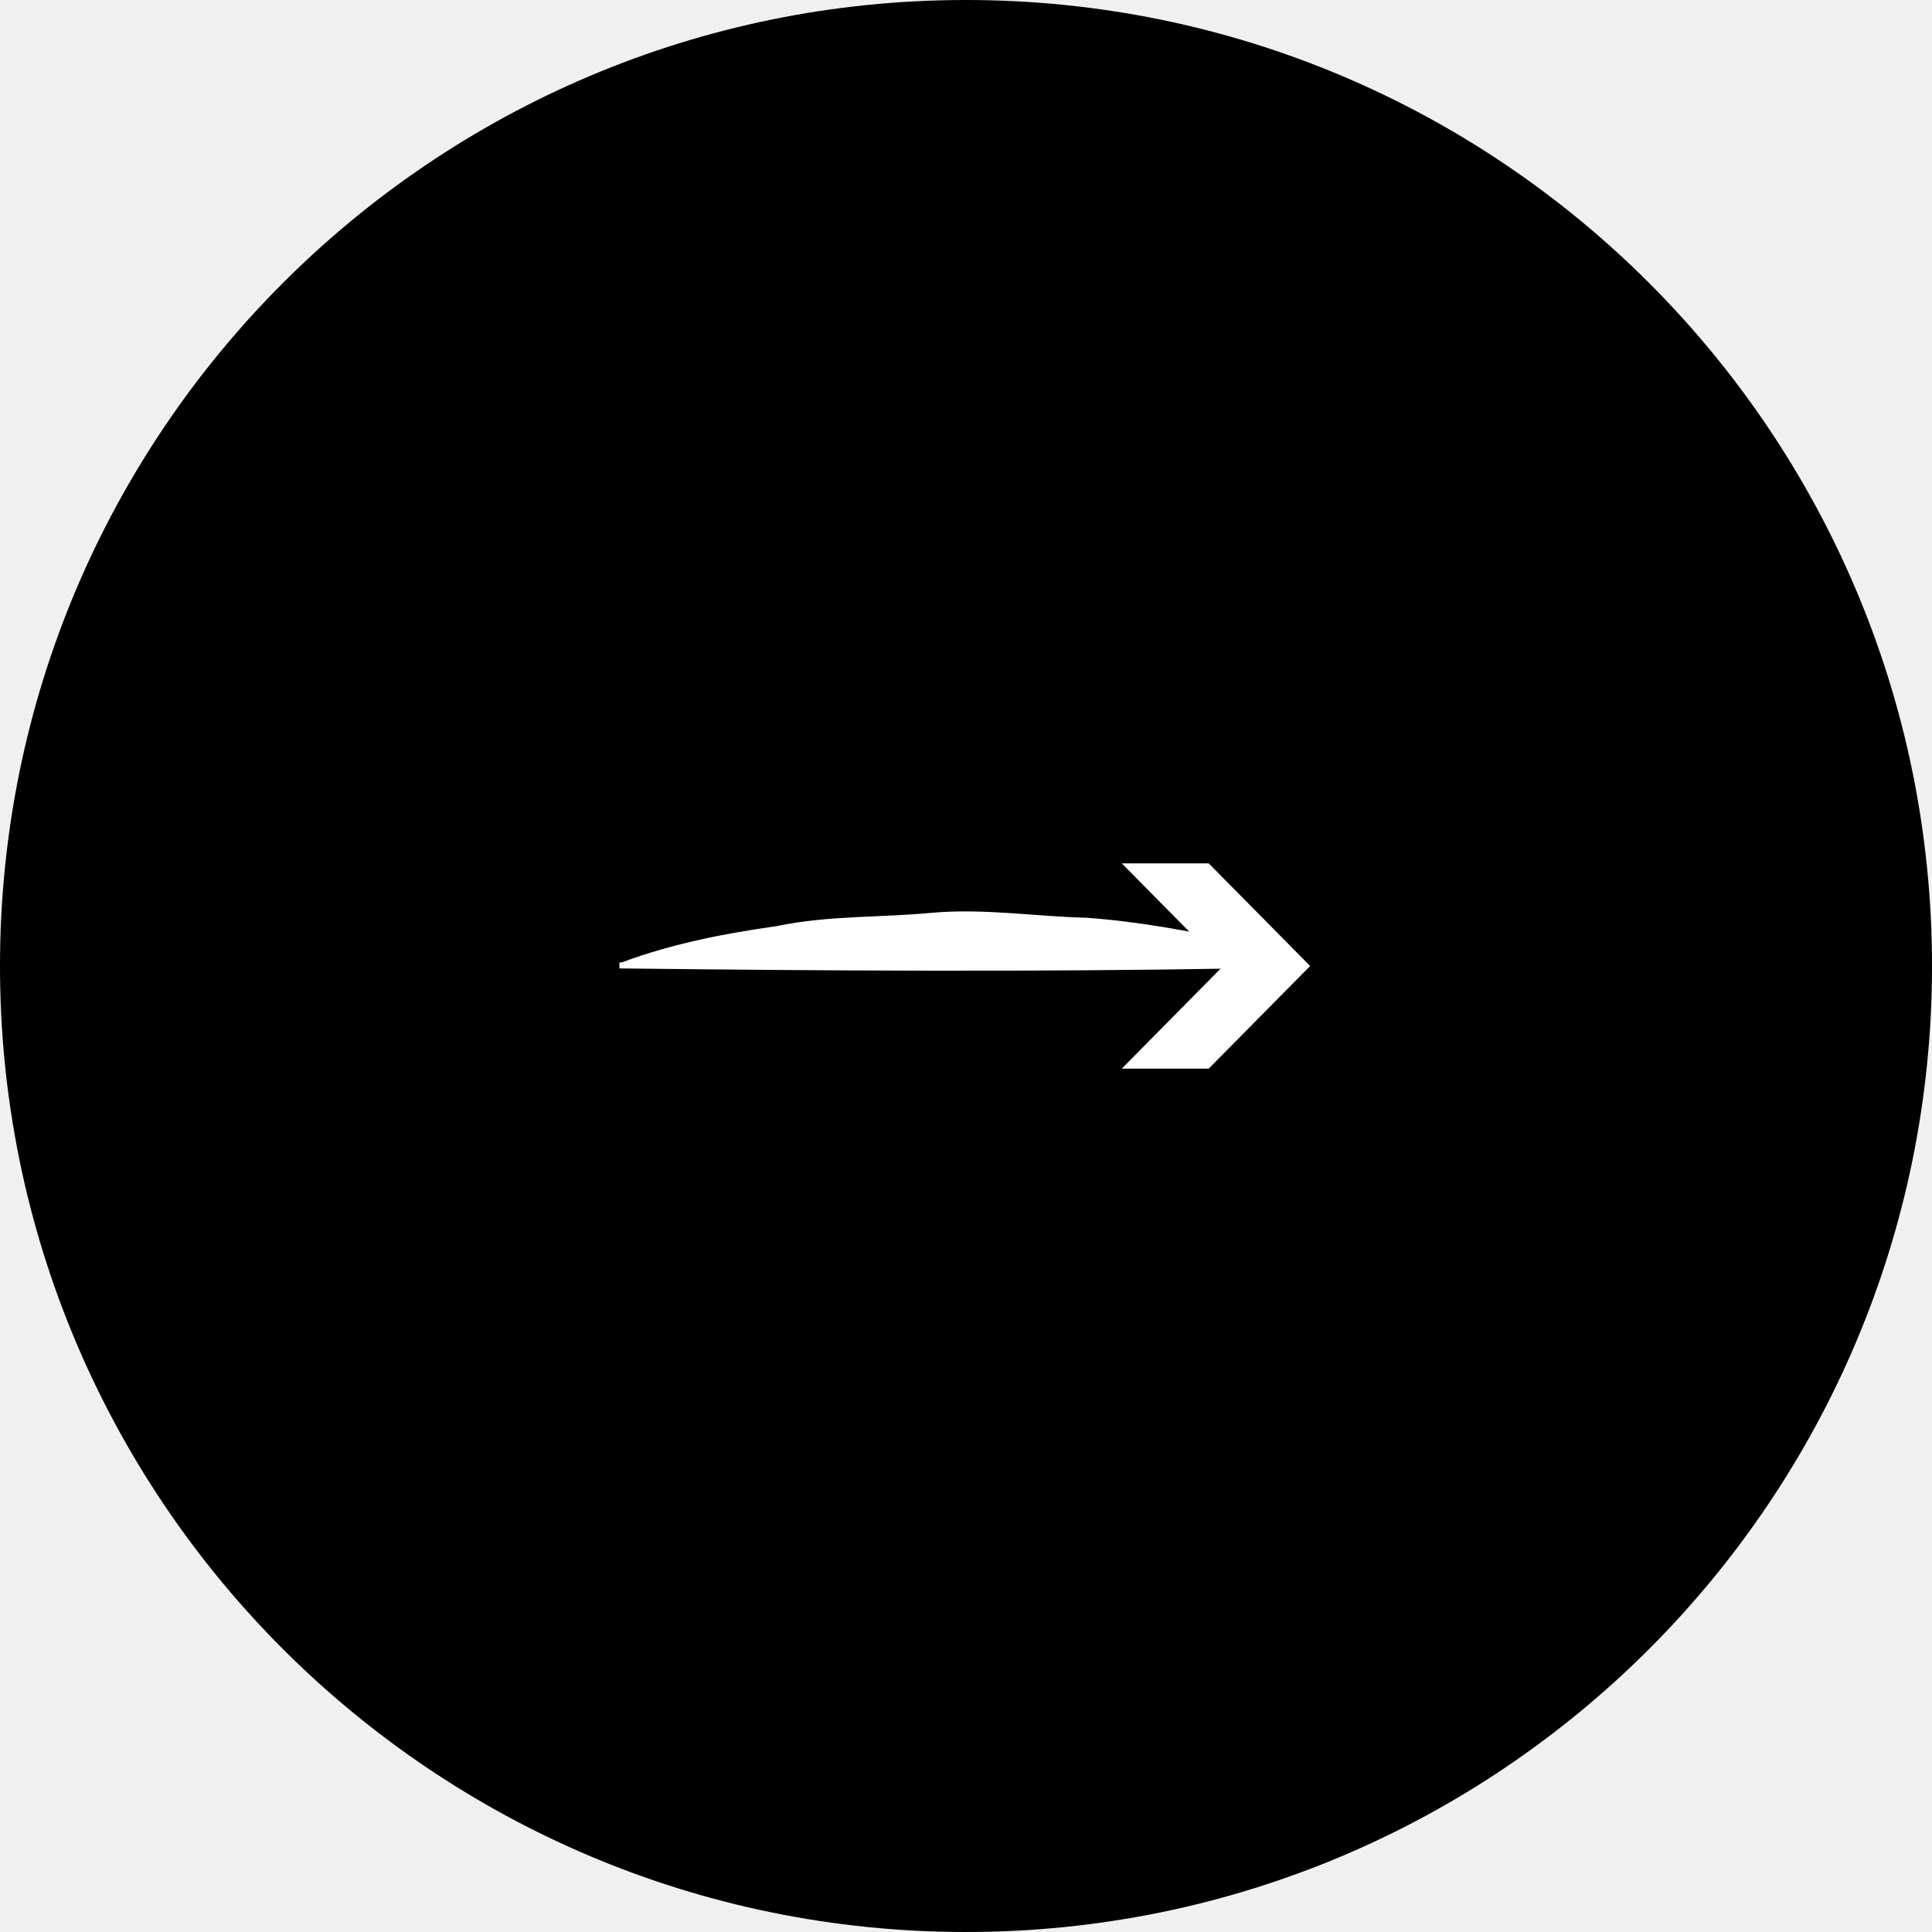
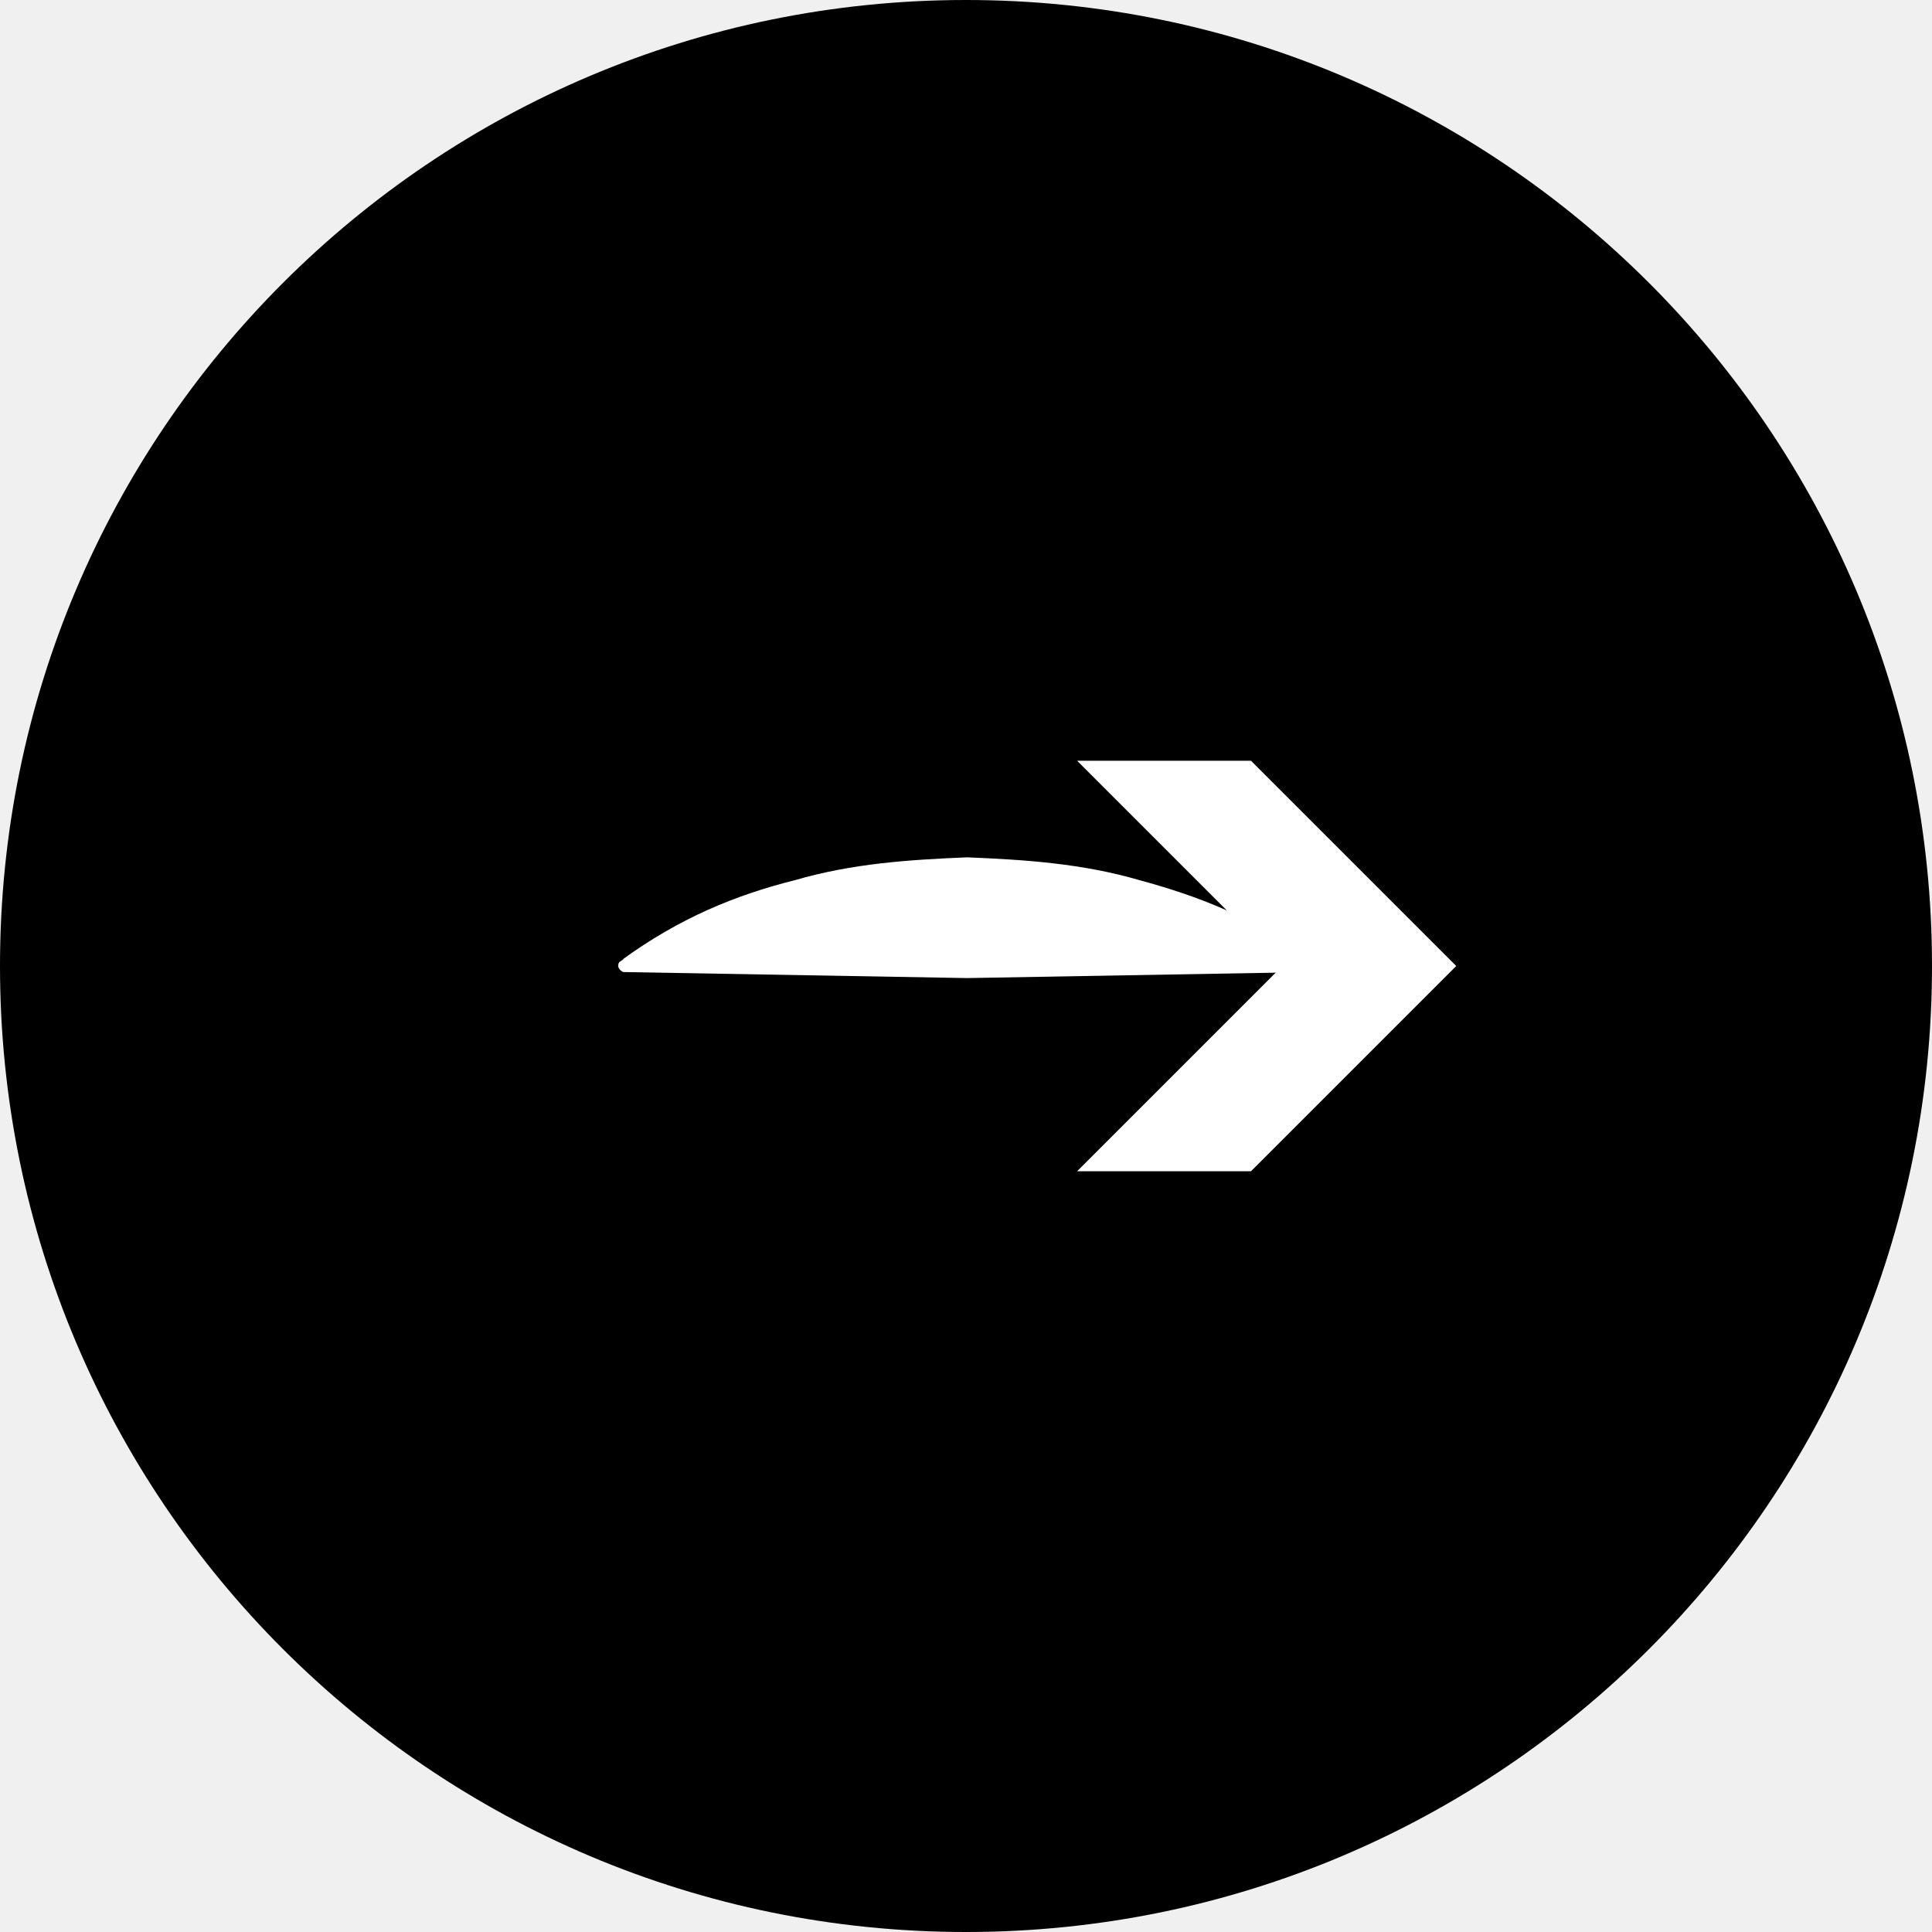
<svg xmlns="http://www.w3.org/2000/svg" id="Calque_1" version="1.1" viewBox="0 0 16 16">
  <defs>
    <style>
      .st0 {
        fill: none;
      }

      .st1 {
        fill: #1d1d1b;
      }

      .st2 {
        clip-path: url(#clippath-1);
      }

      .st3 {
        clip-path: url(#clippath-2);
      }

      .st4 {
        fill: #fff;
      }

      .st5 {
        clip-path: url(#clippath);
      }
    </style>
    <clipPath id="clippath">
      <rect class="st0" x="-48" y="24.68" width="78" height="20" />
    </clipPath>
    <clipPath id="clippath-1">
      <rect class="st0" x="-51.83" y="-40.29" width="156.33" height="221.09" />
    </clipPath>
    <clipPath id="clippath-2">
      <rect class="st0" x="-51.83" y="-40.29" width="156.33" height="221.09" />
    </clipPath>
  </defs>
  <g class="st5">
    <g class="st2">
      <g class="st3">
        <path class="st1" d="M.3,11.11c1.69,0,1.69-2.63,0-2.63s-1.69,2.63,0,2.63" />
        <path class="st1" d="M5.54,2.91c1.69,0,1.69-2.63,0-2.63s-1.69,2.63,0,2.63" />
        <path class="st1" d="M1.33,7.36c1.69,0,1.69-2.63,0-2.63s-1.69,2.63,0,2.63" />
        <path class="st1" d="M4.58,10.14c1.69,0,1.69-2.63,0-2.63s-1.69,2.63,0,2.63" />
        <path class="st1" d="M-.19.27c-.09.23-.18.46-.27.69,0,0,.13-.03.11-.03.09-.02.18-.05.27-.07.09-.02.18-.05.27-.07.02,0,.04-.01.06-.02.02,0,.03,0,.05-.02.09-.23.18-.46.27-.69,0,0-.13.03-.11.03-.09.02-.18.05-.27.07-.09.02-.18.05-.27.07l-.06.02s-.03,0-.05.02" />
        <path class="st1" d="M.85,1.28c-.16.14-.27.33-.32.53,0,0,.13-.03.11-.03.09-.02.18-.05.27-.07.09-.02.18-.05.27-.07.02,0,.04-.01.06-.02.02,0,.03,0,.05-.02.05-.2.16-.39.32-.53-.01,0-.02,0-.03,0-.03,0-.05.01-.08.02-.09.02-.18.05-.27.07-.09.02-.18.05-.27.07-.02,0-.04.01-.06.02-.02,0-.03,0-.05.02" />
        <path class="st1" d="M2.16,2.05c-.11.2-.23.39-.34.59.01,0,.02,0,.03,0,.03,0,.05-.01.08-.02.09-.02.18-.05.27-.07.09-.02.18-.05.27-.07.02,0,.04-.01.06-.02.02,0,.03,0,.05-.02.11-.2.23-.39.34-.59-.01,0-.02,0-.03,0-.03,0-.05.01-.08.02-.09.02-.18.05-.27.07-.09.02-.18.05-.27.07-.02,0-.04.01-.06.02-.02,0-.03,0-.05.02" />
        <path class="st1" d="M3.41,3.15c-.3.1-.54.33-.63.64,0,0,.13-.03.11-.03.09-.02.18-.05.27-.07.09-.02.18-.05.27-.07.02,0,.04-.01.06-.02.02,0,.03,0,.05-.02.08-.29.31-.52.59-.62,0,0,0,0-.01,0,0,0,.02,0,.03,0,.05-.02-.06.01-.04,0-.08.02-.15.04-.23.06-.16.04-.31.08-.47.13" />
        <path class="st1" d="M4.42,3.72c-.1.21-.21.43-.31.64,0,0,.12-.03.11-.03.09-.02.18-.05.27-.07.09-.02.18-.05.27-.07.02,0,.04-.01.06-.02.02,0,.03,0,.05-.02.1-.21.2-.43.31-.64,0,0-.12.03-.11.03-.09.02-.18.05-.27.07-.09.02-.18.05-.27.07l-.06.02s-.03,0-.05.02" />
        <path class="st1" d="M5.5,4.63c-.02.23-.1.45-.22.65.01,0,.02,0,.03,0,.03,0,.05-.01.08-.02.09-.02.18-.05.27-.07.09-.02.18-.05.27-.07.02,0,.04-.01.06-.02.02,0,.03,0,.05-.02.13-.19.2-.42.22-.65,0,0-.13.03-.11.03-.09.02-.18.05-.27.07-.09.02-.18.05-.27.07-.01,0-.11.02-.11.03" />
        <path class="st1" d="M-.39,12.64c-.07.31-.22.6-.43.84,0,0,.11-.03.11-.03.09-.02.18-.05.27-.07.09-.02.18-.05.27-.07.02,0,.04-.01.06-.02.02,0,.03,0,.05-.02.22-.23.37-.52.43-.83,0,0-.13.03-.11.03-.09.02-.18.05-.27.07-.09.02-.18.05-.27.07-.01,0-.11.02-.11.03" />
        <path class="st1" d="M1.02,13.63c-.09.16-.18.32-.27.47.01,0,.02,0,.03,0,.03,0,.05-.01.08-.02.09-.02.18-.05.27-.07.09-.02.18-.05.27-.07.02,0,.04-.01.06-.02.02,0,.03,0,.05-.02.09-.16.18-.32.27-.47-.01,0-.02,0-.03,0-.03,0-.05.01-.08.02-.09.02-.18.05-.27.07-.09.02-.18.05-.27.07-.02,0-.04.01-.06.02-.02,0-.03,0-.05.02" />
        <path class="st1" d="M11.91,18.18c1.69,0,1.69-2.63,0-2.63s-1.69,2.63,0,2.63" />
        <path class="st1" d="M1.6,15.08c1.69,0,1.69-2.63,0-2.63s-1.69,2.63,0,2.63" />
        <path class="st1" d="M-.31,17.45c1.69,0,1.69-2.63,0-2.63s-1.69,2.63,0,2.63" />
        <path class="st1" d="M5.9,15.94c1.69,0,1.69-2.63,0-2.63s-1.69,2.63,0,2.63" />
        <path class="st1" d="M10.52,14.75c.07-.01.14-.02.22-.04.13-.02.26-.06.38-.1.09-.02.18-.05.27-.07.01,0,.1-.04.11-.03-.36-.27-.75-.5-1.16-.69-.01,0-.11.03-.11.03-.09.02-.18.05-.27.07-.09.02-.18.05-.27.07-.02,0-.1.04-.11.03.41.19.8.42,1.16.69.25-.07.51-.14.76-.2-.07.01-.14.02-.22.04-.13.02-.26.06-.38.1-.09.02-.18.05-.27.07-.04.01-.07.03-.11.03" />
        <path class="st1" d="M10.44,15.25l-.86-.5s-.12.03-.11.03c-.09.02-.18.05-.27.07-.09.02-.18.05-.27.07-.02,0-.04.01-.06.02-.02,0-.03,0-.05.02l.86.5s.12-.03.11-.03c.09-.02.18-.05.27-.07.09-.02.18-.05.27-.07.02,0,.04-.01.06-.02.02,0,.03,0,.05-.02" />
        <path class="st1" d="M9.74,16.39c-.26-.14-.49-.32-.7-.52,0,0-.12.03-.11.03-.09.02-.18.05-.27.07-.09.02-.18.05-.27.07-.01,0-.11.04-.11.03.21.2.44.38.7.52.01,0,.12-.03.11-.03.09-.02.18-.05.27-.07.09-.02.18-.05.27-.07.02,0,.04-.01.06-.02.02,0,.03,0,.05-.02" />
      </g>
    </g>
  </g>
  <g>
    <circle cx="8" cy="8" r="8" />
    <g>
-       <path class="st4" d="M5.15,7.97c.43-.16.86-.24,1.28-.3.43-.09.86-.07,1.28-.11.43-.04.86.03,1.28.04.43.03.86.11,1.28.2v.22c-1.71.03-3.42.02-5.14,0v-.05Z" />
-       <polygon class="st4" points="9.29 8.85 10.13 8 9.29 7.15 10.01 7.15 10.85 8 10.01 8.85 9.29 8.85" />
+       <path class="st4" d="M5.15,7.95c.48-.35.95-.54,1.43-.66.48-.14.95-.17,1.43-.19.48.02.95.05,1.43.19.48.13.95.31,1.43.66l.03.02s.02.04,0,.06c0,.01-.02.02-.04.02l-2.85.05-2.85-.05s-.04-.02-.04-.05c0-.01,0-.03.02-.04l.03-.02Z" />
+       <polygon class="st4" points="8.92 9.7 10.62 8 8.92 6.3 10.36 6.3 12.06 8 10.36 9.7 8.92 9.7" />
    </g>
  </g>
</svg>
